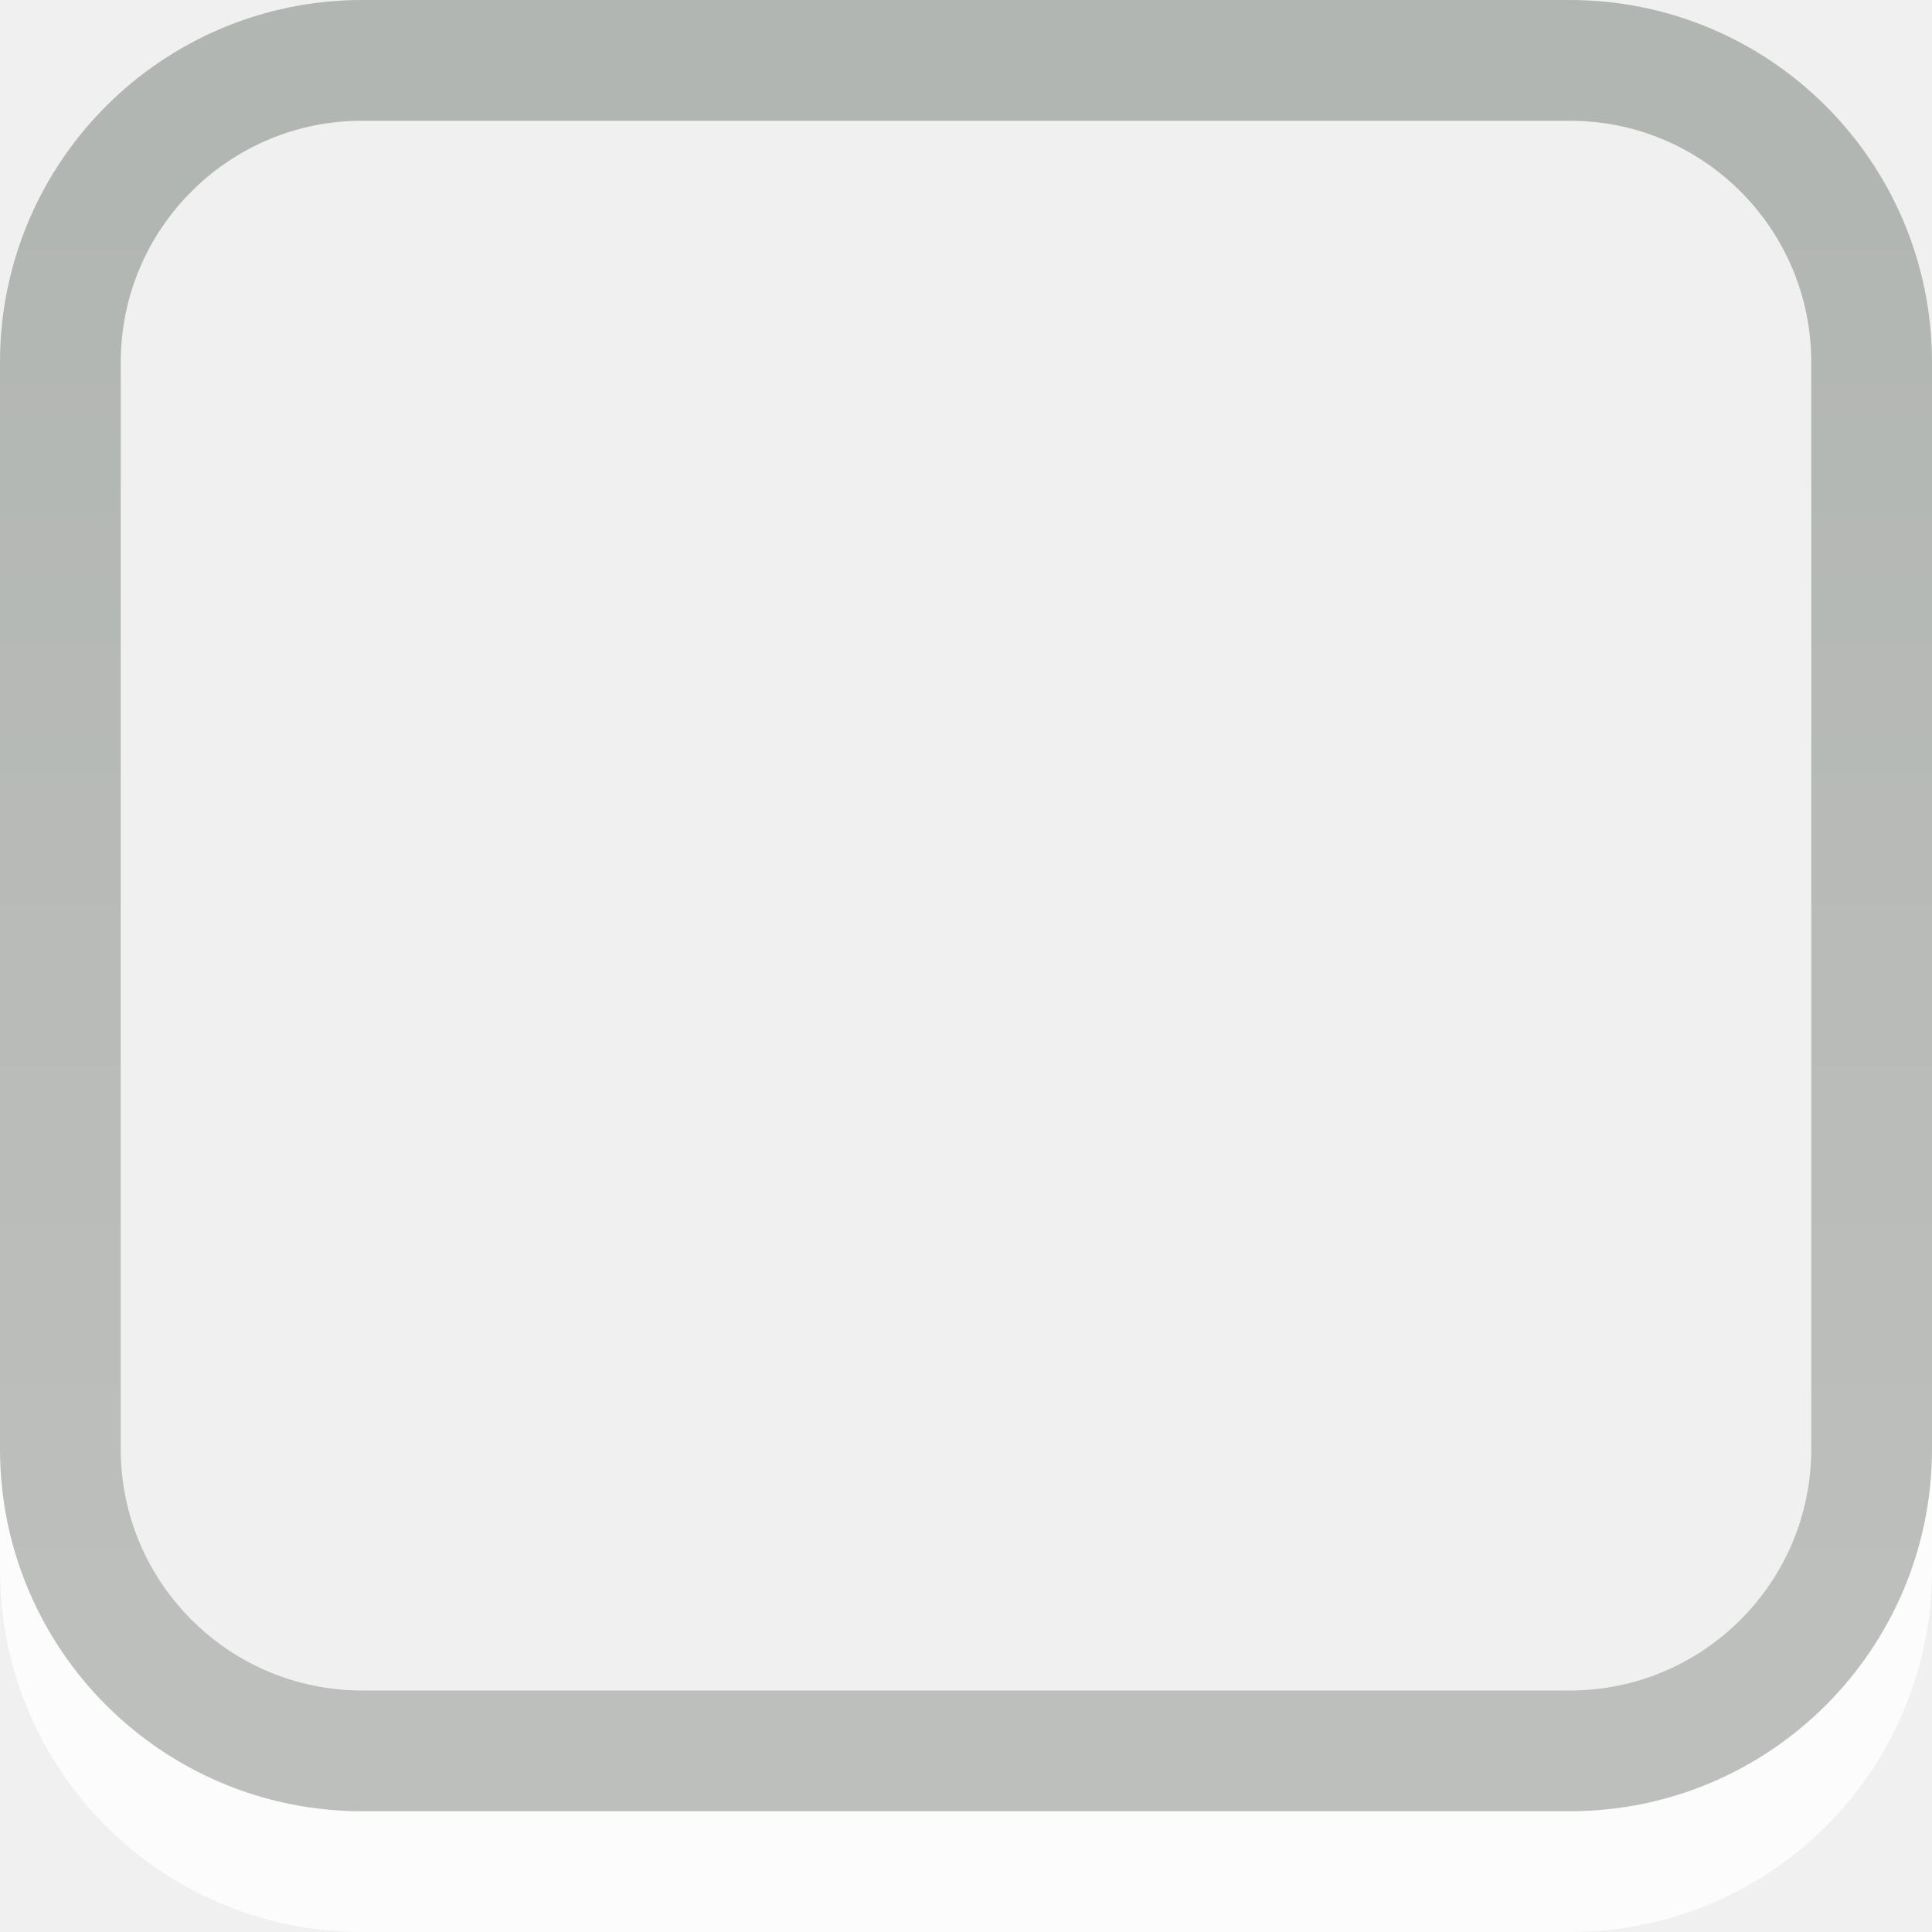
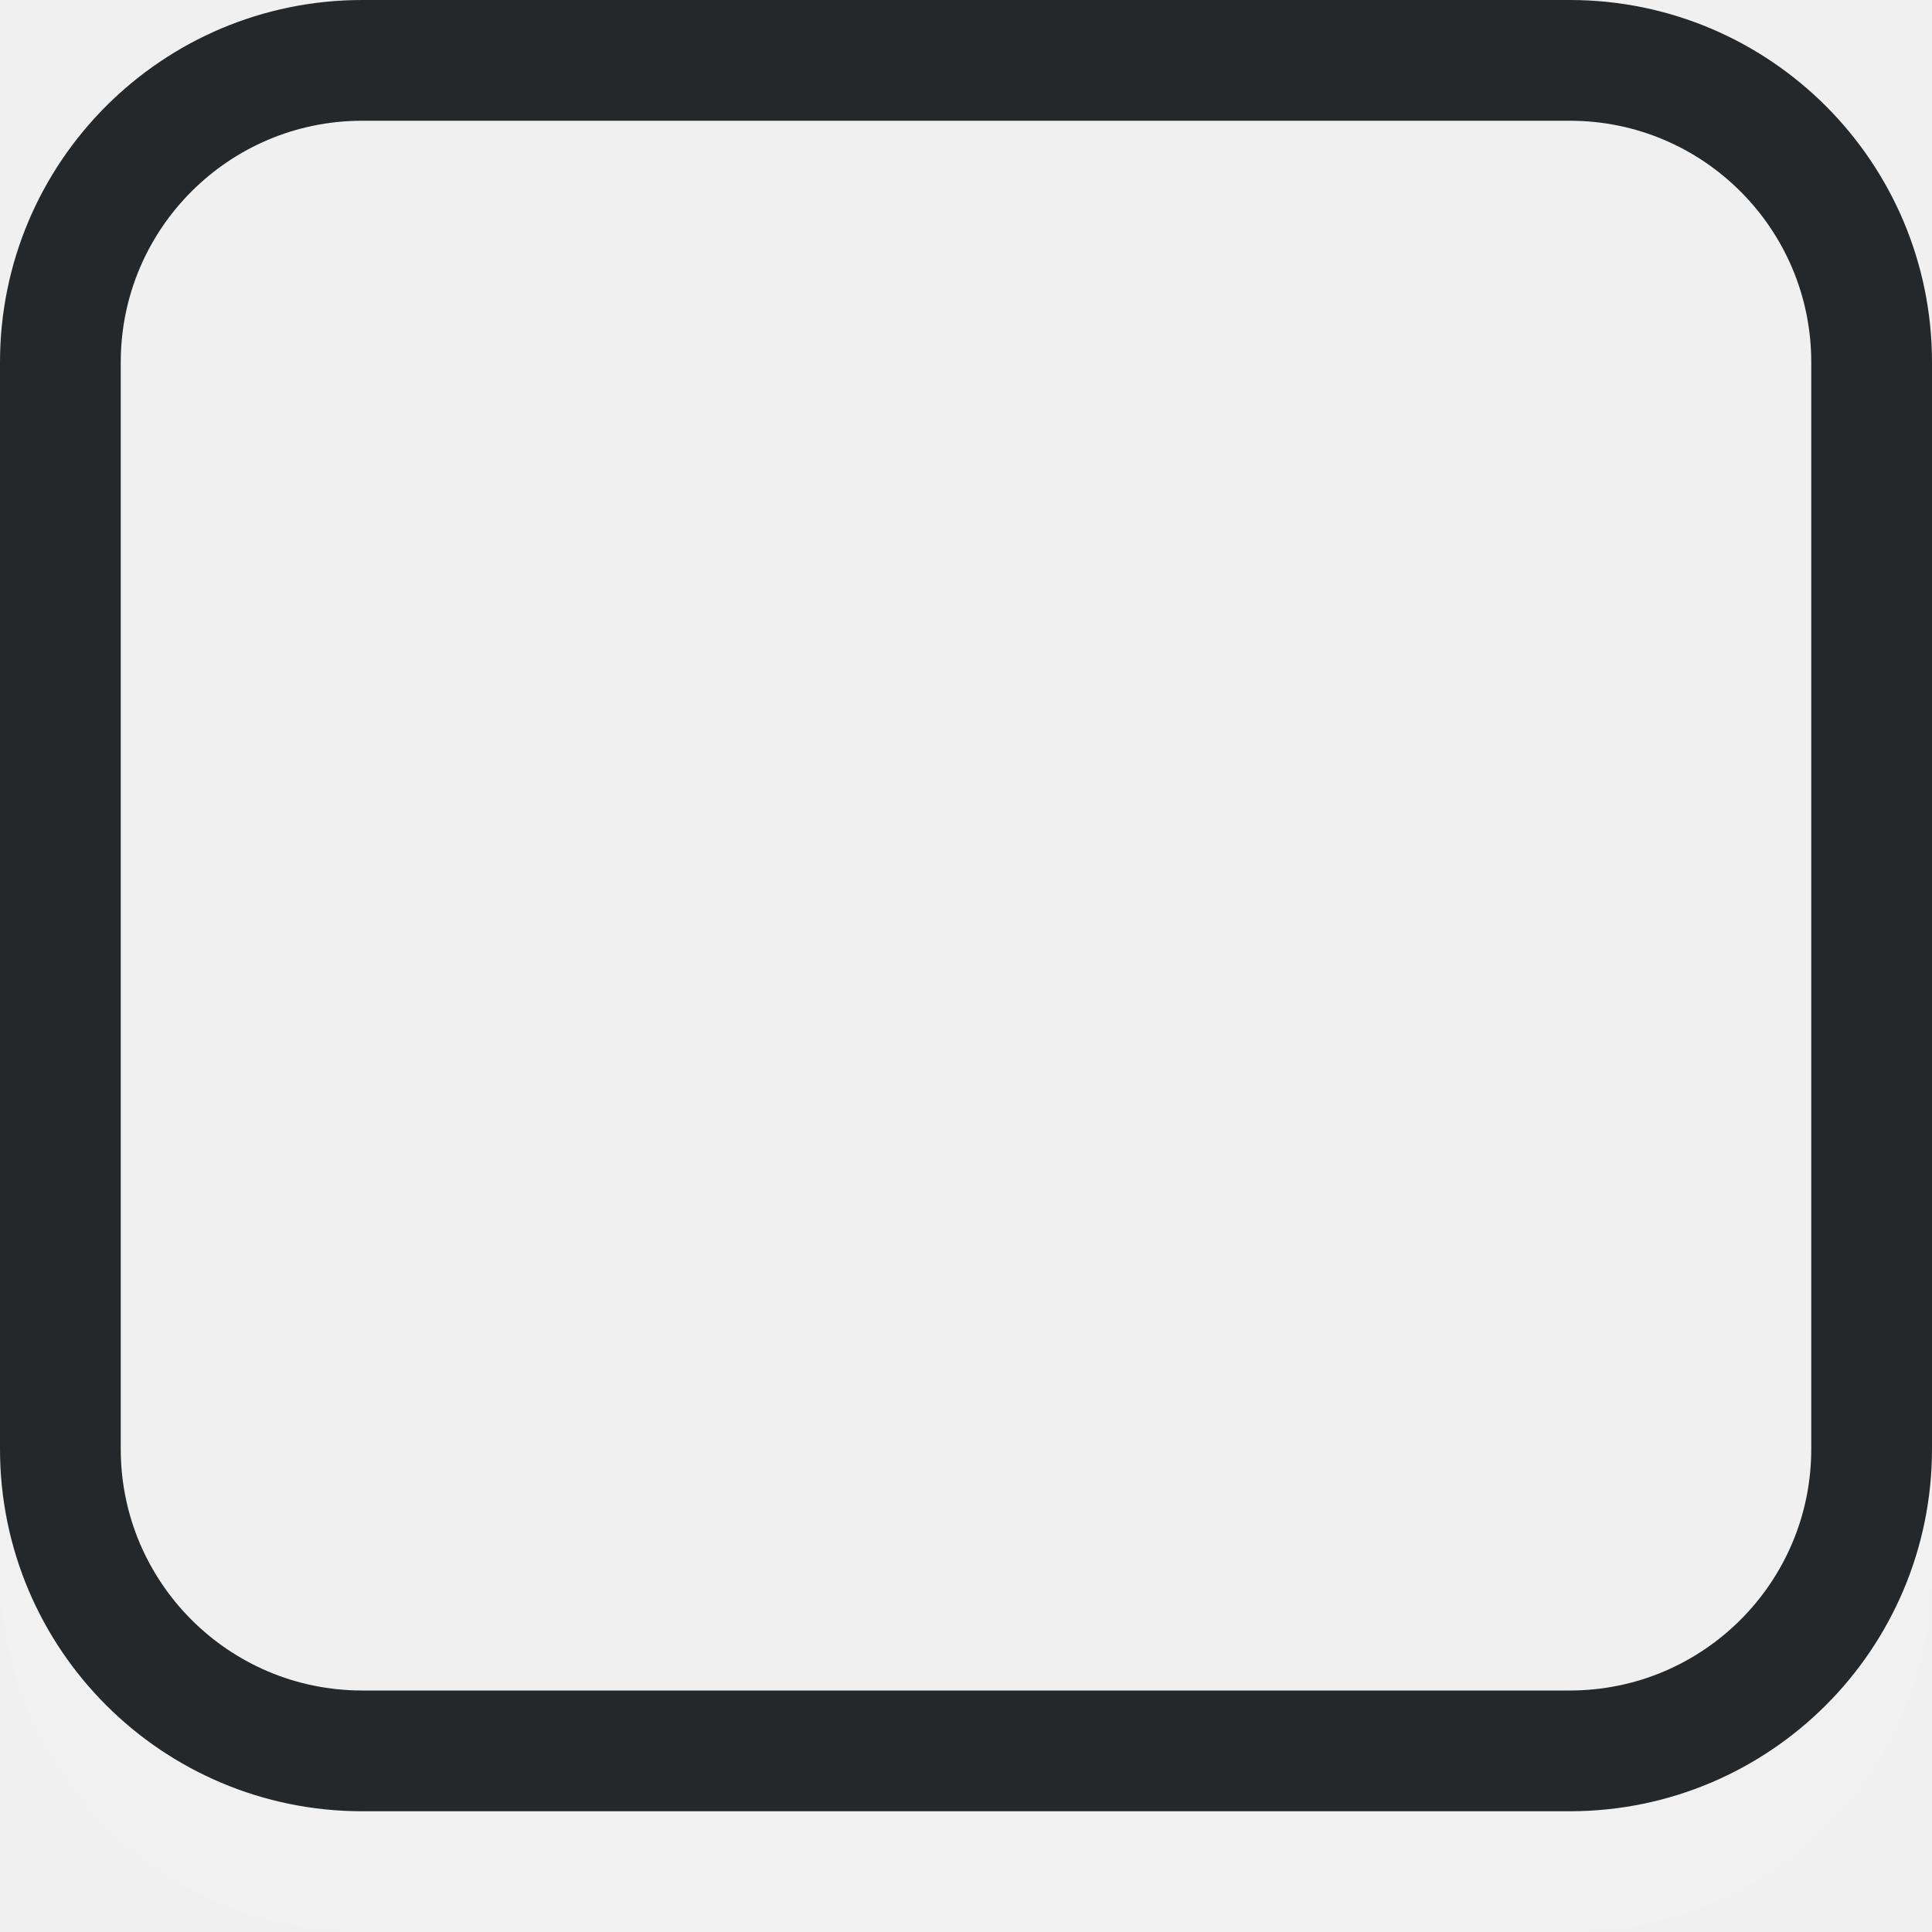
<svg xmlns="http://www.w3.org/2000/svg" xmlns:xlink="http://www.w3.org/1999/xlink" width="16px" height="16px" id="svg33222" version="1.1">
  <defs id="defs33224">
-     <linearGradient id="linearGradient3845">
-       <stop style="stop-color:#b2b6b2;stop-opacity:1" offset="0" id="stop3847" />
-       <stop style="stop-color:#bdbfbd;stop-opacity:1" offset="1" id="stop3849" />
+     <linearGradient id="linearGradient3837">
+       <stop style="stop-color:#ffffff;stop-opacity:1;" offset="0" id="stop3839" />
+       <stop style="stop-color:#ffffff;stop-opacity:0;" offset="1" id="stop3841" />
    </linearGradient>
-     <linearGradient xlink:href="#linearGradient3845" id="linearGradient3851" x1="8" y1="1.537" x2="8" y2="13.463" gradientUnits="userSpaceOnUse" />
+     <linearGradient xlink:href="#linearGradient3837" id="linearGradient3843" x1="8" y1="1.925" x2="8" y2="14.003" gradientUnits="userSpaceOnUse" />
  </defs>
  <g id="layer1">
-     <path style="color:#000000;fill:none;stroke:#ffffff;stroke-width:1;stroke-miterlimit:4;stroke-opacity:1;marker:none;visibility:visible;display:inline;overflow:visible;enable-background:accumulate;opacity:0.8" d="m 15.5,4 0,9 c 0,1.385 -1.115,2.5 -2.5,2.5 l -10,0 c -1.385,0 -2.5,-1.115 -2.5,-2.5 L 0.5,4" id="rect17861-5" />
-     <rect ry="2.5" rx="2.5" y="0.5" x="0.5" height="14" width="15" id="rect17861" style="color:#000000;fill:none;stroke:url(#linearGradient3851);stroke-width:1;stroke-miterlimit:4;stroke-opacity:1;stroke-dasharray:none;marker:none;visibility:visible;display:inline;overflow:visible;enable-background:accumulate" />
+     <path style="color:#000000;fill:none;stroke:#ffffff;stroke-width:1;stroke-miterlimit:4;stroke-opacity:1;marker:none;visibility:visible;display:inline;overflow:visible;enable-background:accumulate;opacity:0.1" d="m 15.5,4 0,9 c 0,1.385 -1.115,2.5 -2.5,2.5 l -10,0 c -1.385,0 -2.5,-1.115 -2.5,-2.5 L 0.5,4" id="rect17861-5" />
+     <rect ry="2.5" rx="2.5" y="0.5" x="0.5" height="14" width="15" id="rect17861" style="color:#000000;fill:none;stroke:#24282a;stroke-width:1;stroke-miterlimit:4;stroke-opacity:1;stroke-dasharray:none;marker:none;visibility:visible;display:inline;overflow:visible;enable-background:accumulate" />
  </g>
</svg>
